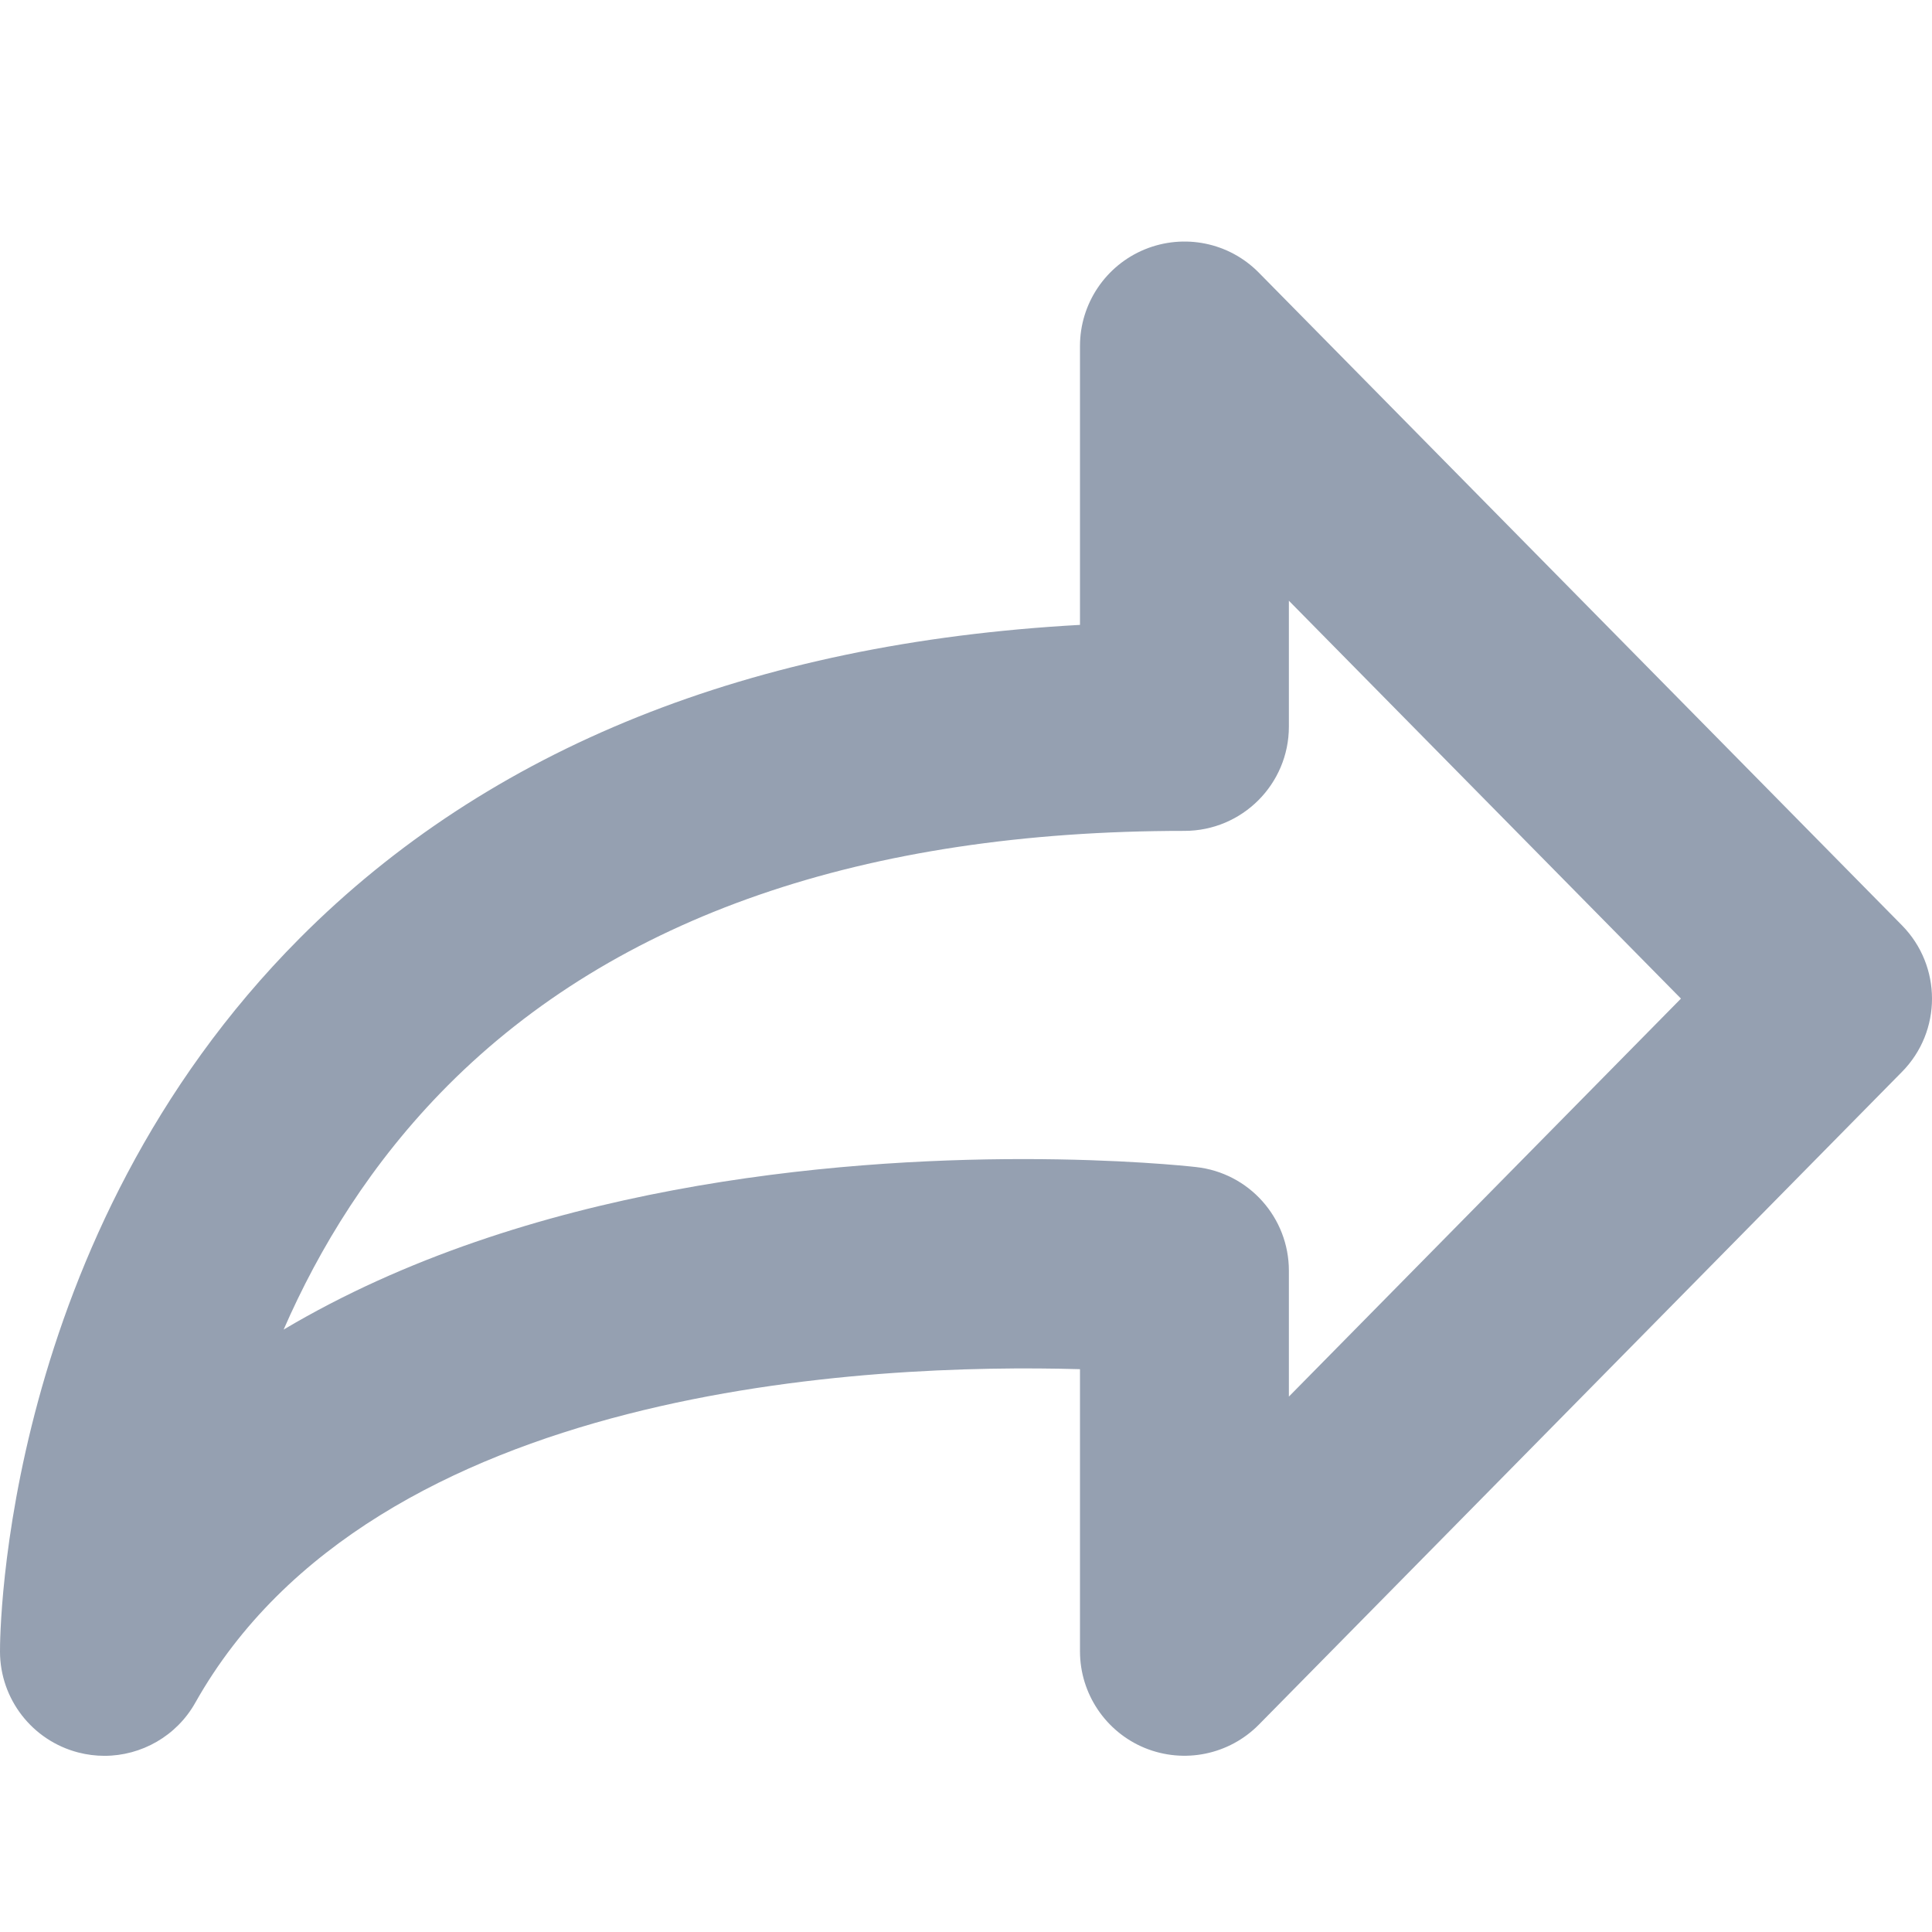
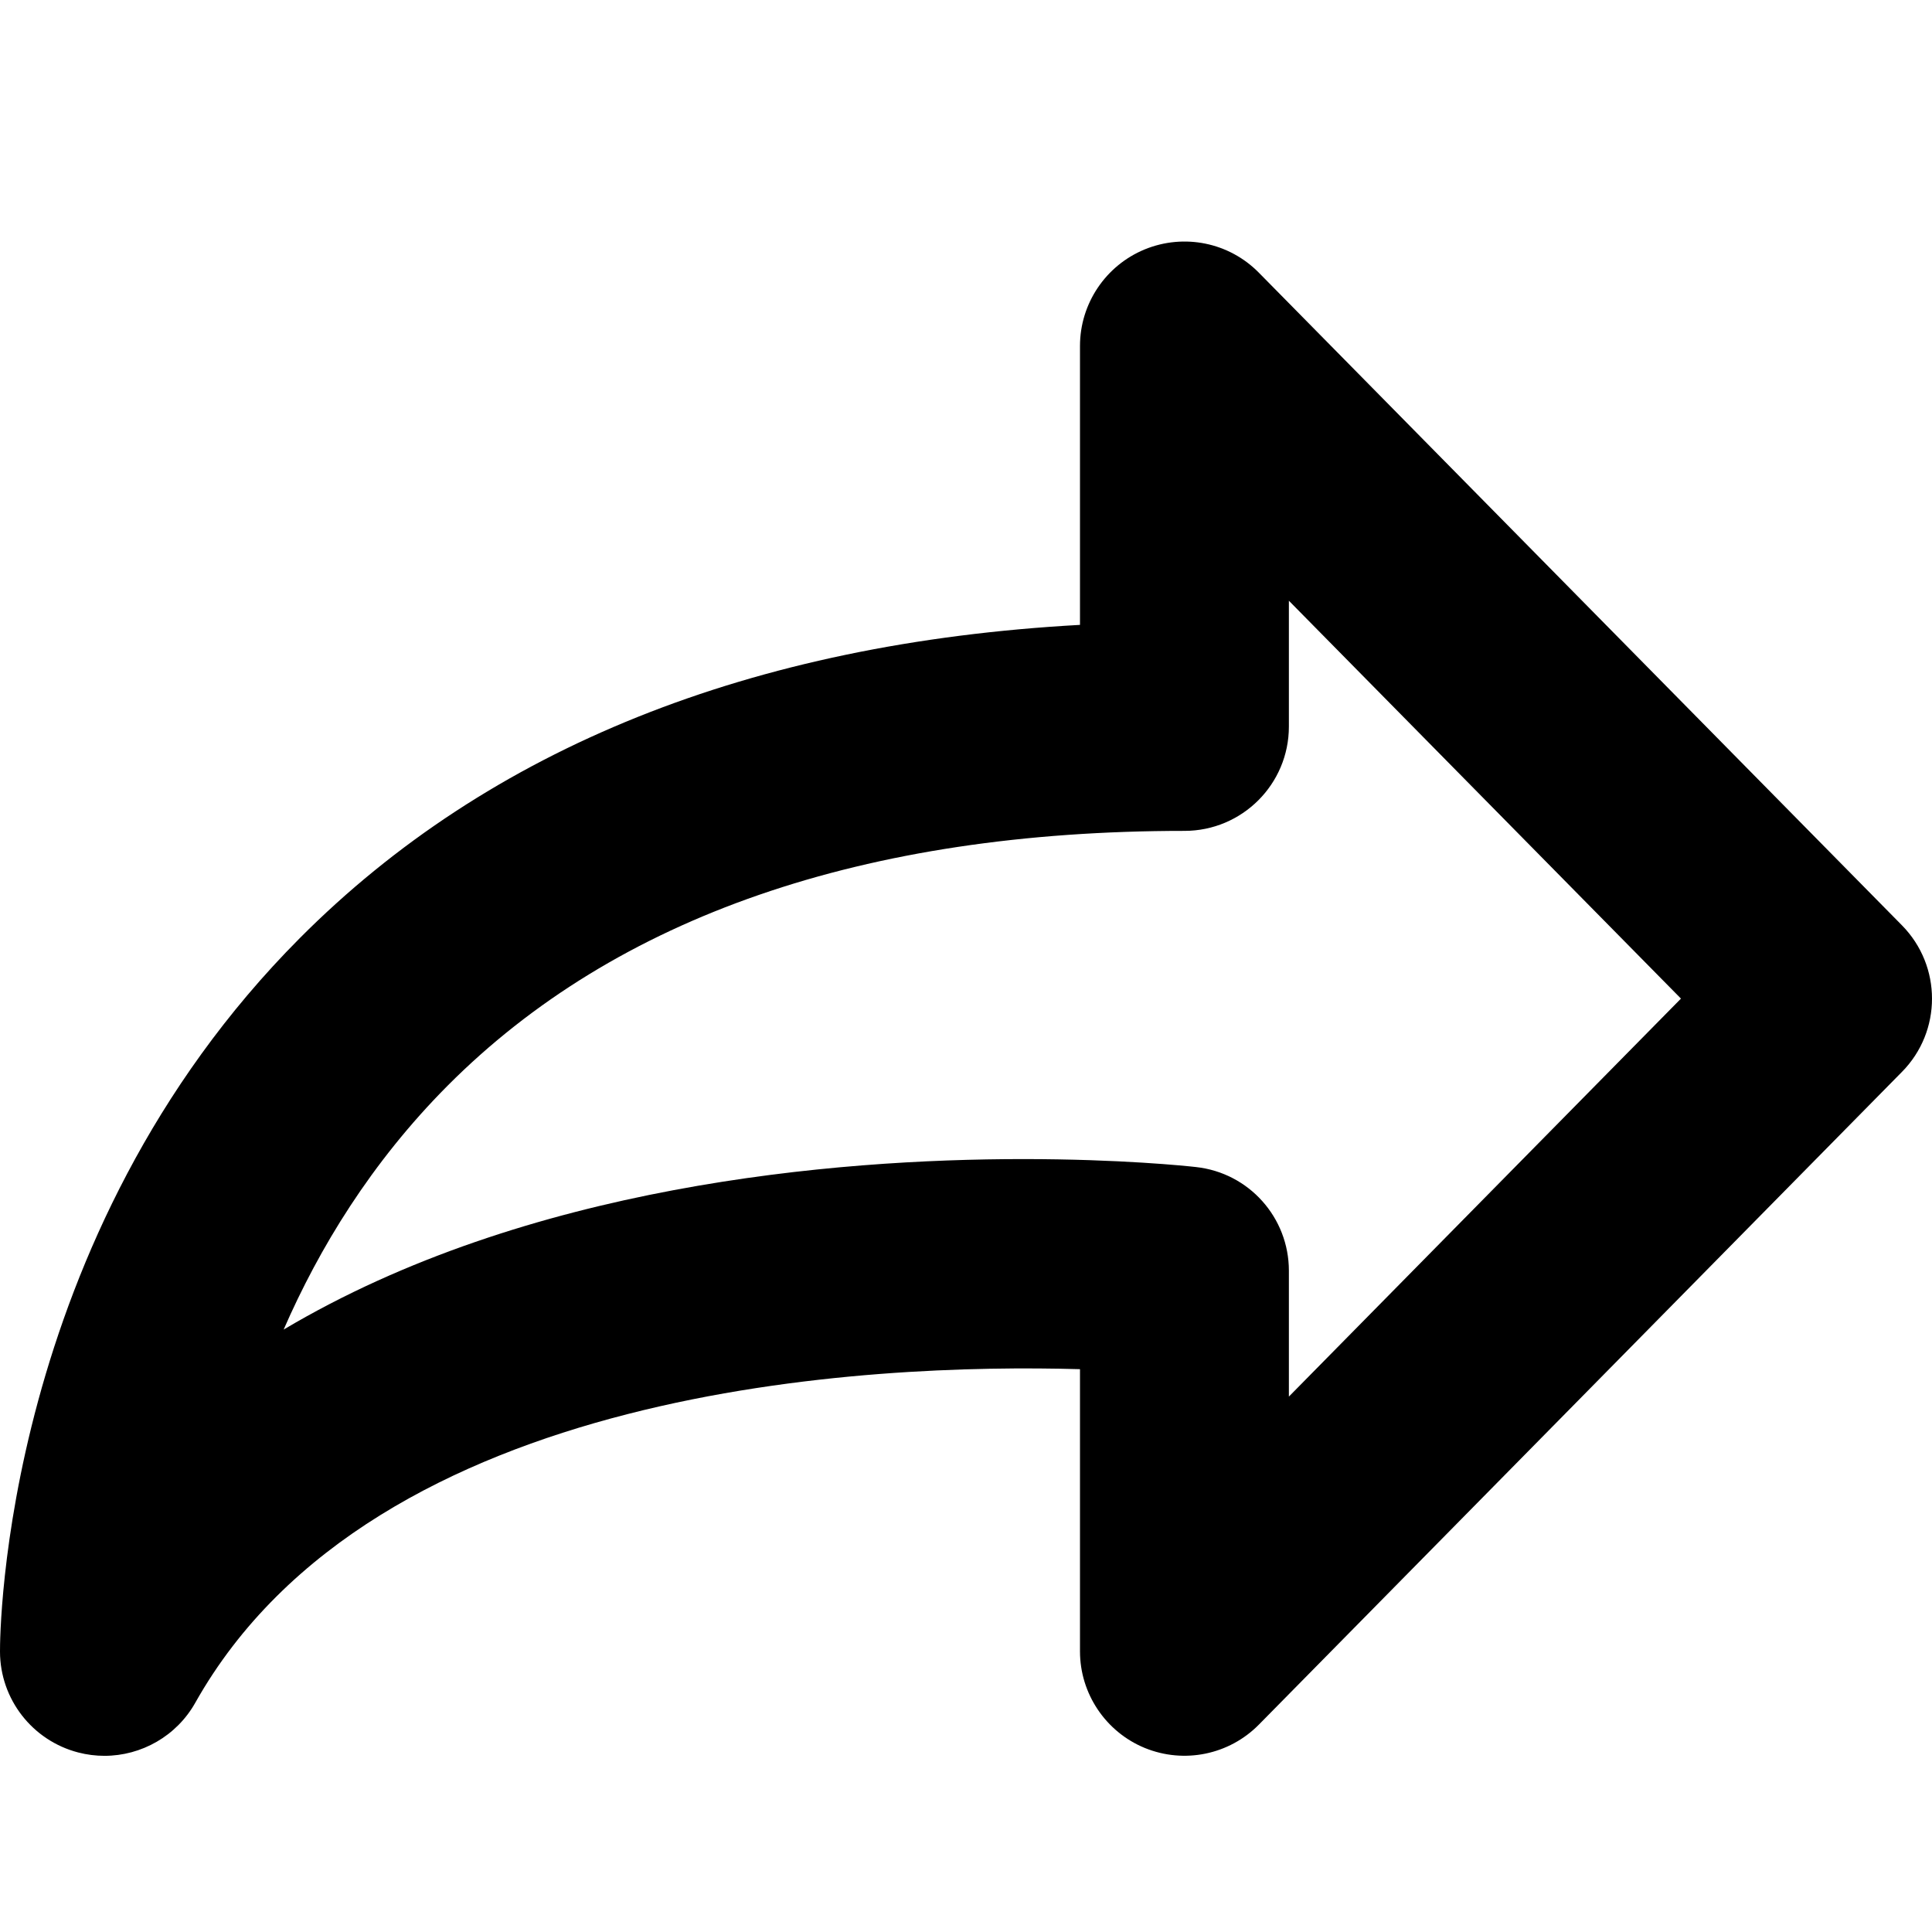
<svg xmlns="http://www.w3.org/2000/svg" width="16" height="16" viewBox="0 0 16 16">
-   <path fill="#95A0B1" fill-rule="evenodd" d="M8.473,9.599 C9.28,9.599 9.826,9.656 9.905,9.665 C10.343,9.713 10.674,10.083 10.674,10.524 L10.674,11.566 L13.921,8.27 L10.674,4.975 L10.674,6.017 C10.674,6.494 10.287,6.881 9.809,6.881 C7.155,6.881 5.102,7.591 3.708,8.99 C3.073,9.628 2.642,10.339 2.349,11.011 C4.364,9.814 6.908,9.599 8.473,9.599 M0.865,14.541 C0.793,14.541 0.72,14.532 0.647,14.513 C0.267,14.414 0.001,14.071 1.2048868e-05,13.679 C-0.001,13.54 0.016,10.246 2.483,7.769 C4.05,6.195 6.221,5.325 8.944,5.175 L8.944,2.865 C8.944,2.514 9.157,2.198 9.481,2.065 C9.807,1.932 10.179,2.008 10.425,2.258 L15.751,7.663 C16.083,8 16.083,8.541 15.751,8.877 L10.425,14.283 C10.179,14.532 9.807,14.609 9.481,14.476 C9.157,14.343 8.944,14.026 8.944,13.676 L8.944,11.339 C7.225,11.29 3.104,11.462 1.618,14.1 C1.463,14.377 1.171,14.541 0.865,14.541" />
+   <path fill-rule="evenodd" d="M8.473,9.599 C9.28,9.599 9.826,9.656 9.905,9.665 C10.343,9.713 10.674,10.083 10.674,10.524 L10.674,11.566 L13.921,8.27 L10.674,4.975 L10.674,6.017 C10.674,6.494 10.287,6.881 9.809,6.881 C7.155,6.881 5.102,7.591 3.708,8.99 C3.073,9.628 2.642,10.339 2.349,11.011 C4.364,9.814 6.908,9.599 8.473,9.599 M0.865,14.541 C0.793,14.541 0.72,14.532 0.647,14.513 C0.267,14.414 0.001,14.071 1.2048868e-05,13.679 C-0.001,13.54 0.016,10.246 2.483,7.769 C4.05,6.195 6.221,5.325 8.944,5.175 L8.944,2.865 C8.944,2.514 9.157,2.198 9.481,2.065 C9.807,1.932 10.179,2.008 10.425,2.258 L15.751,7.663 C16.083,8 16.083,8.541 15.751,8.877 L10.425,14.283 C10.179,14.532 9.807,14.609 9.481,14.476 C9.157,14.343 8.944,14.026 8.944,13.676 L8.944,11.339 C7.225,11.29 3.104,11.462 1.618,14.1 C1.463,14.377 1.171,14.541 0.865,14.541" />
</svg>
